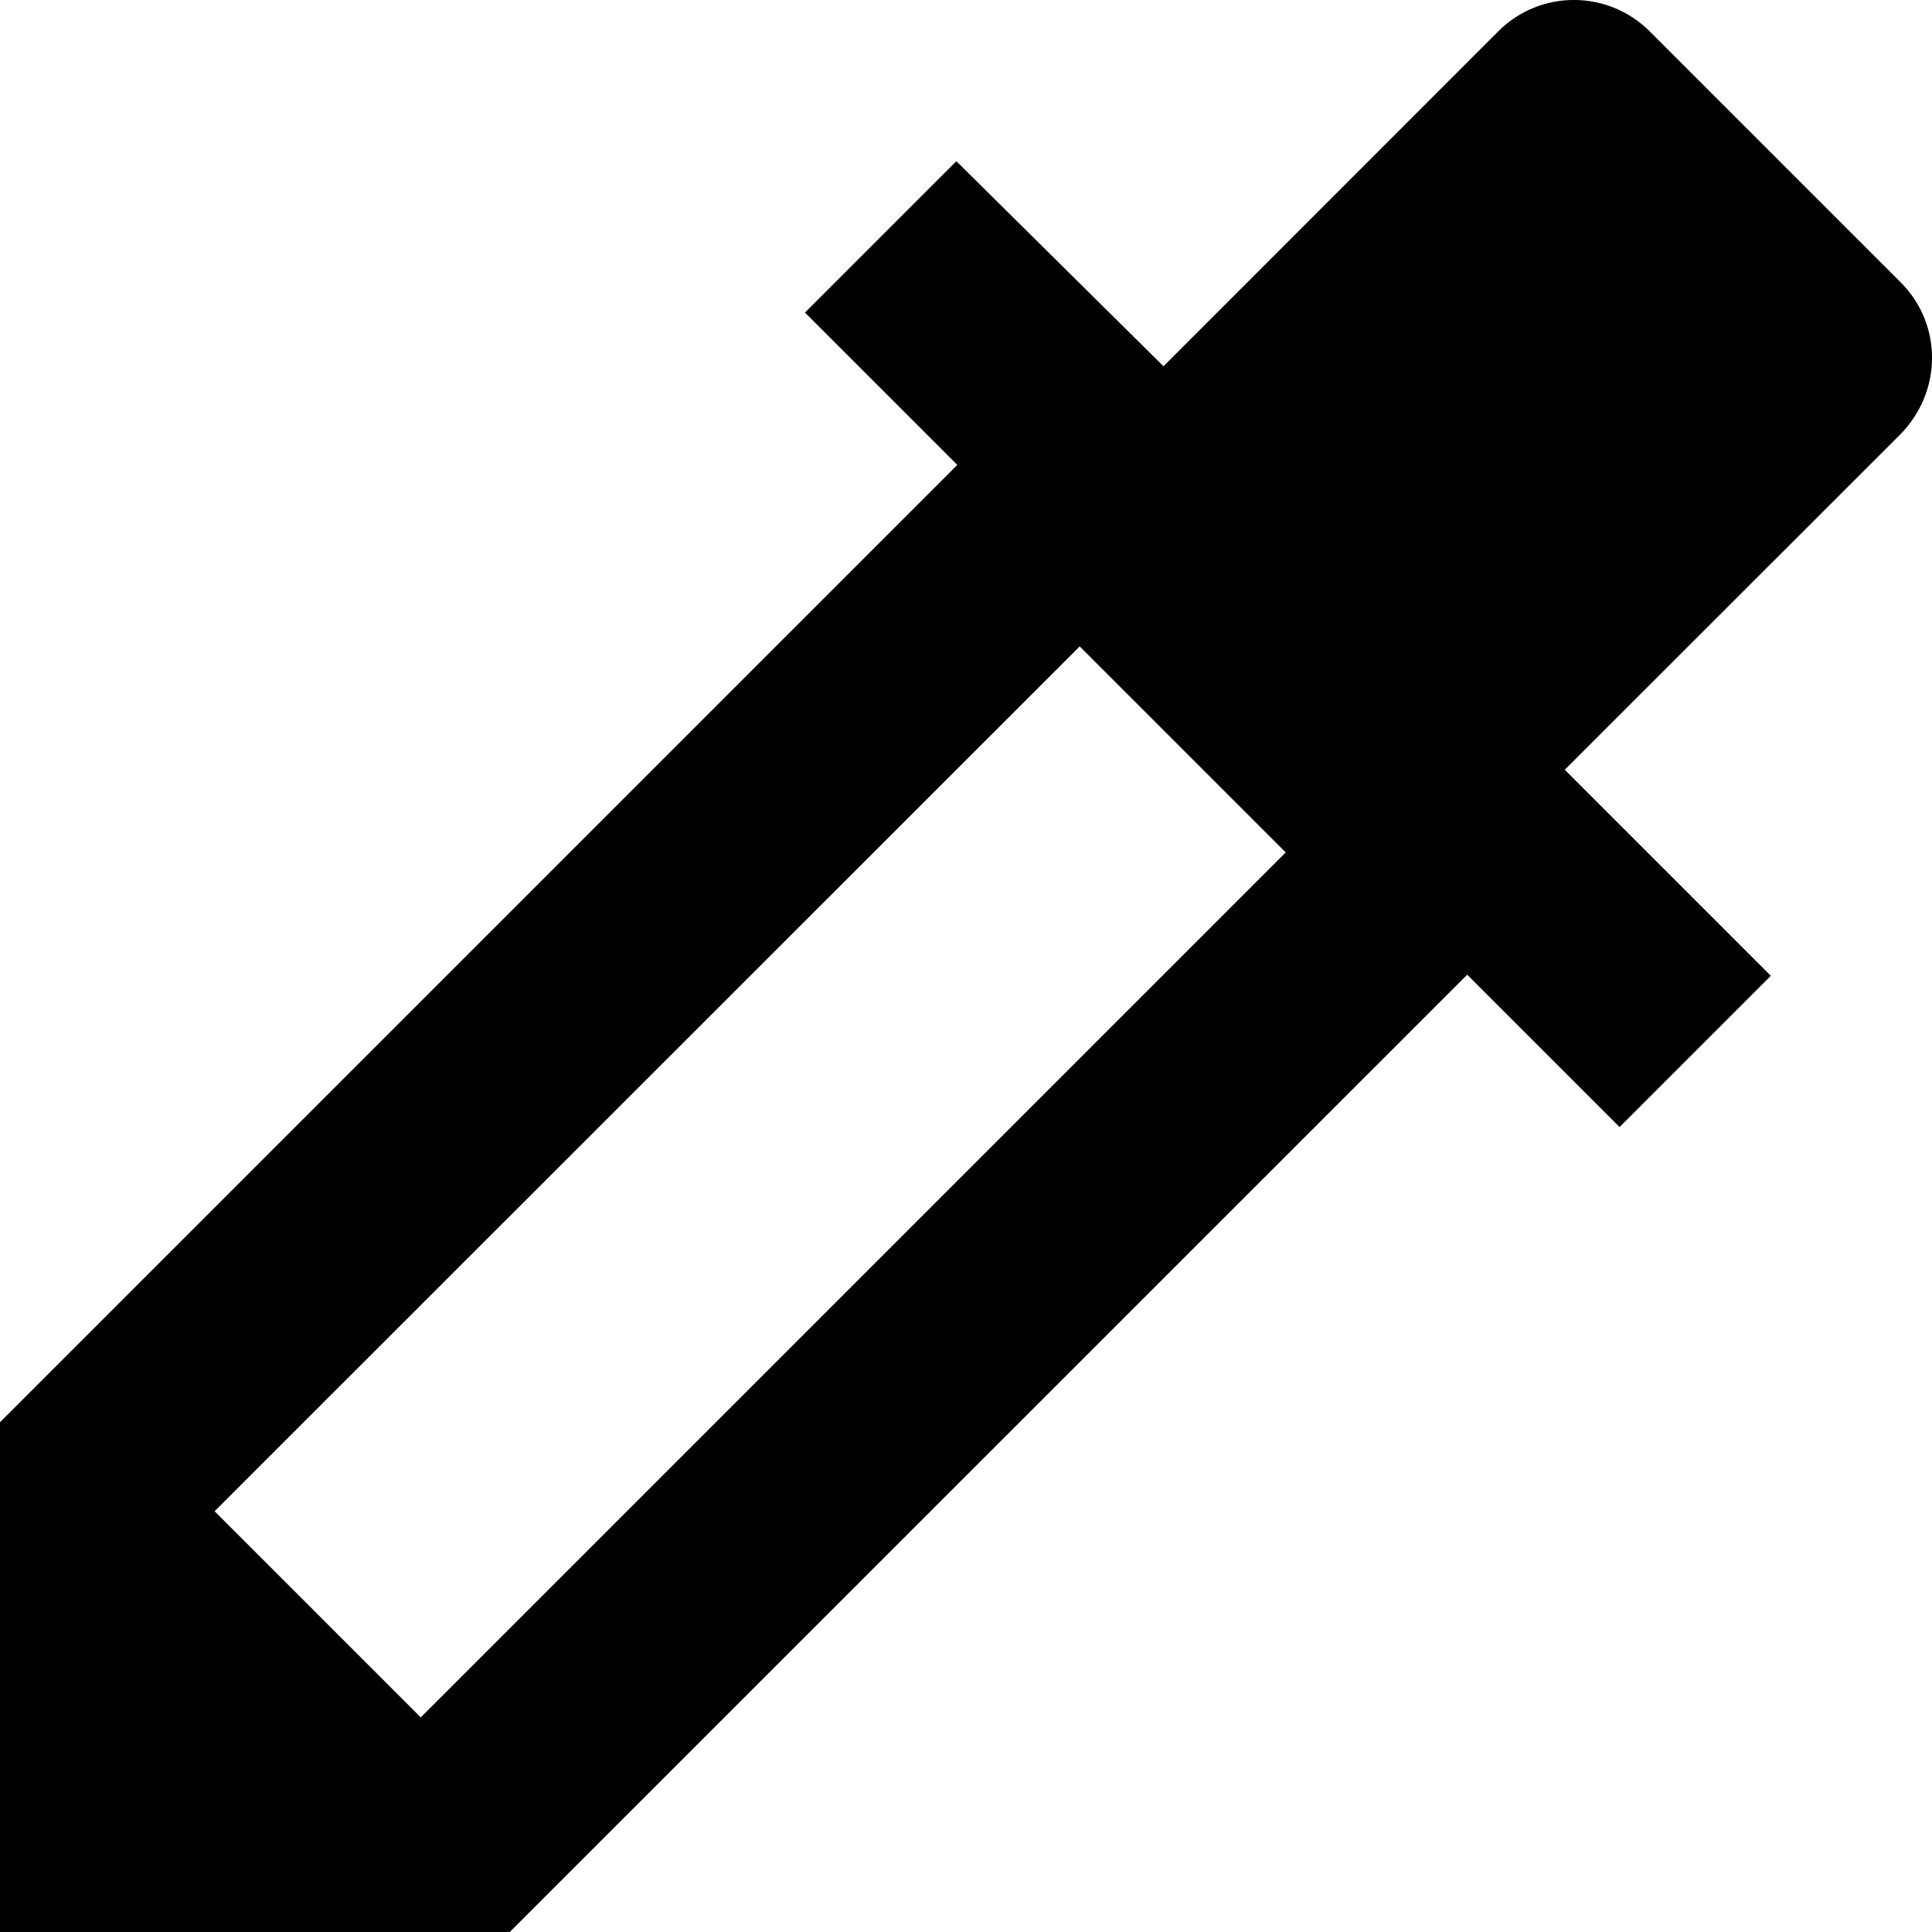
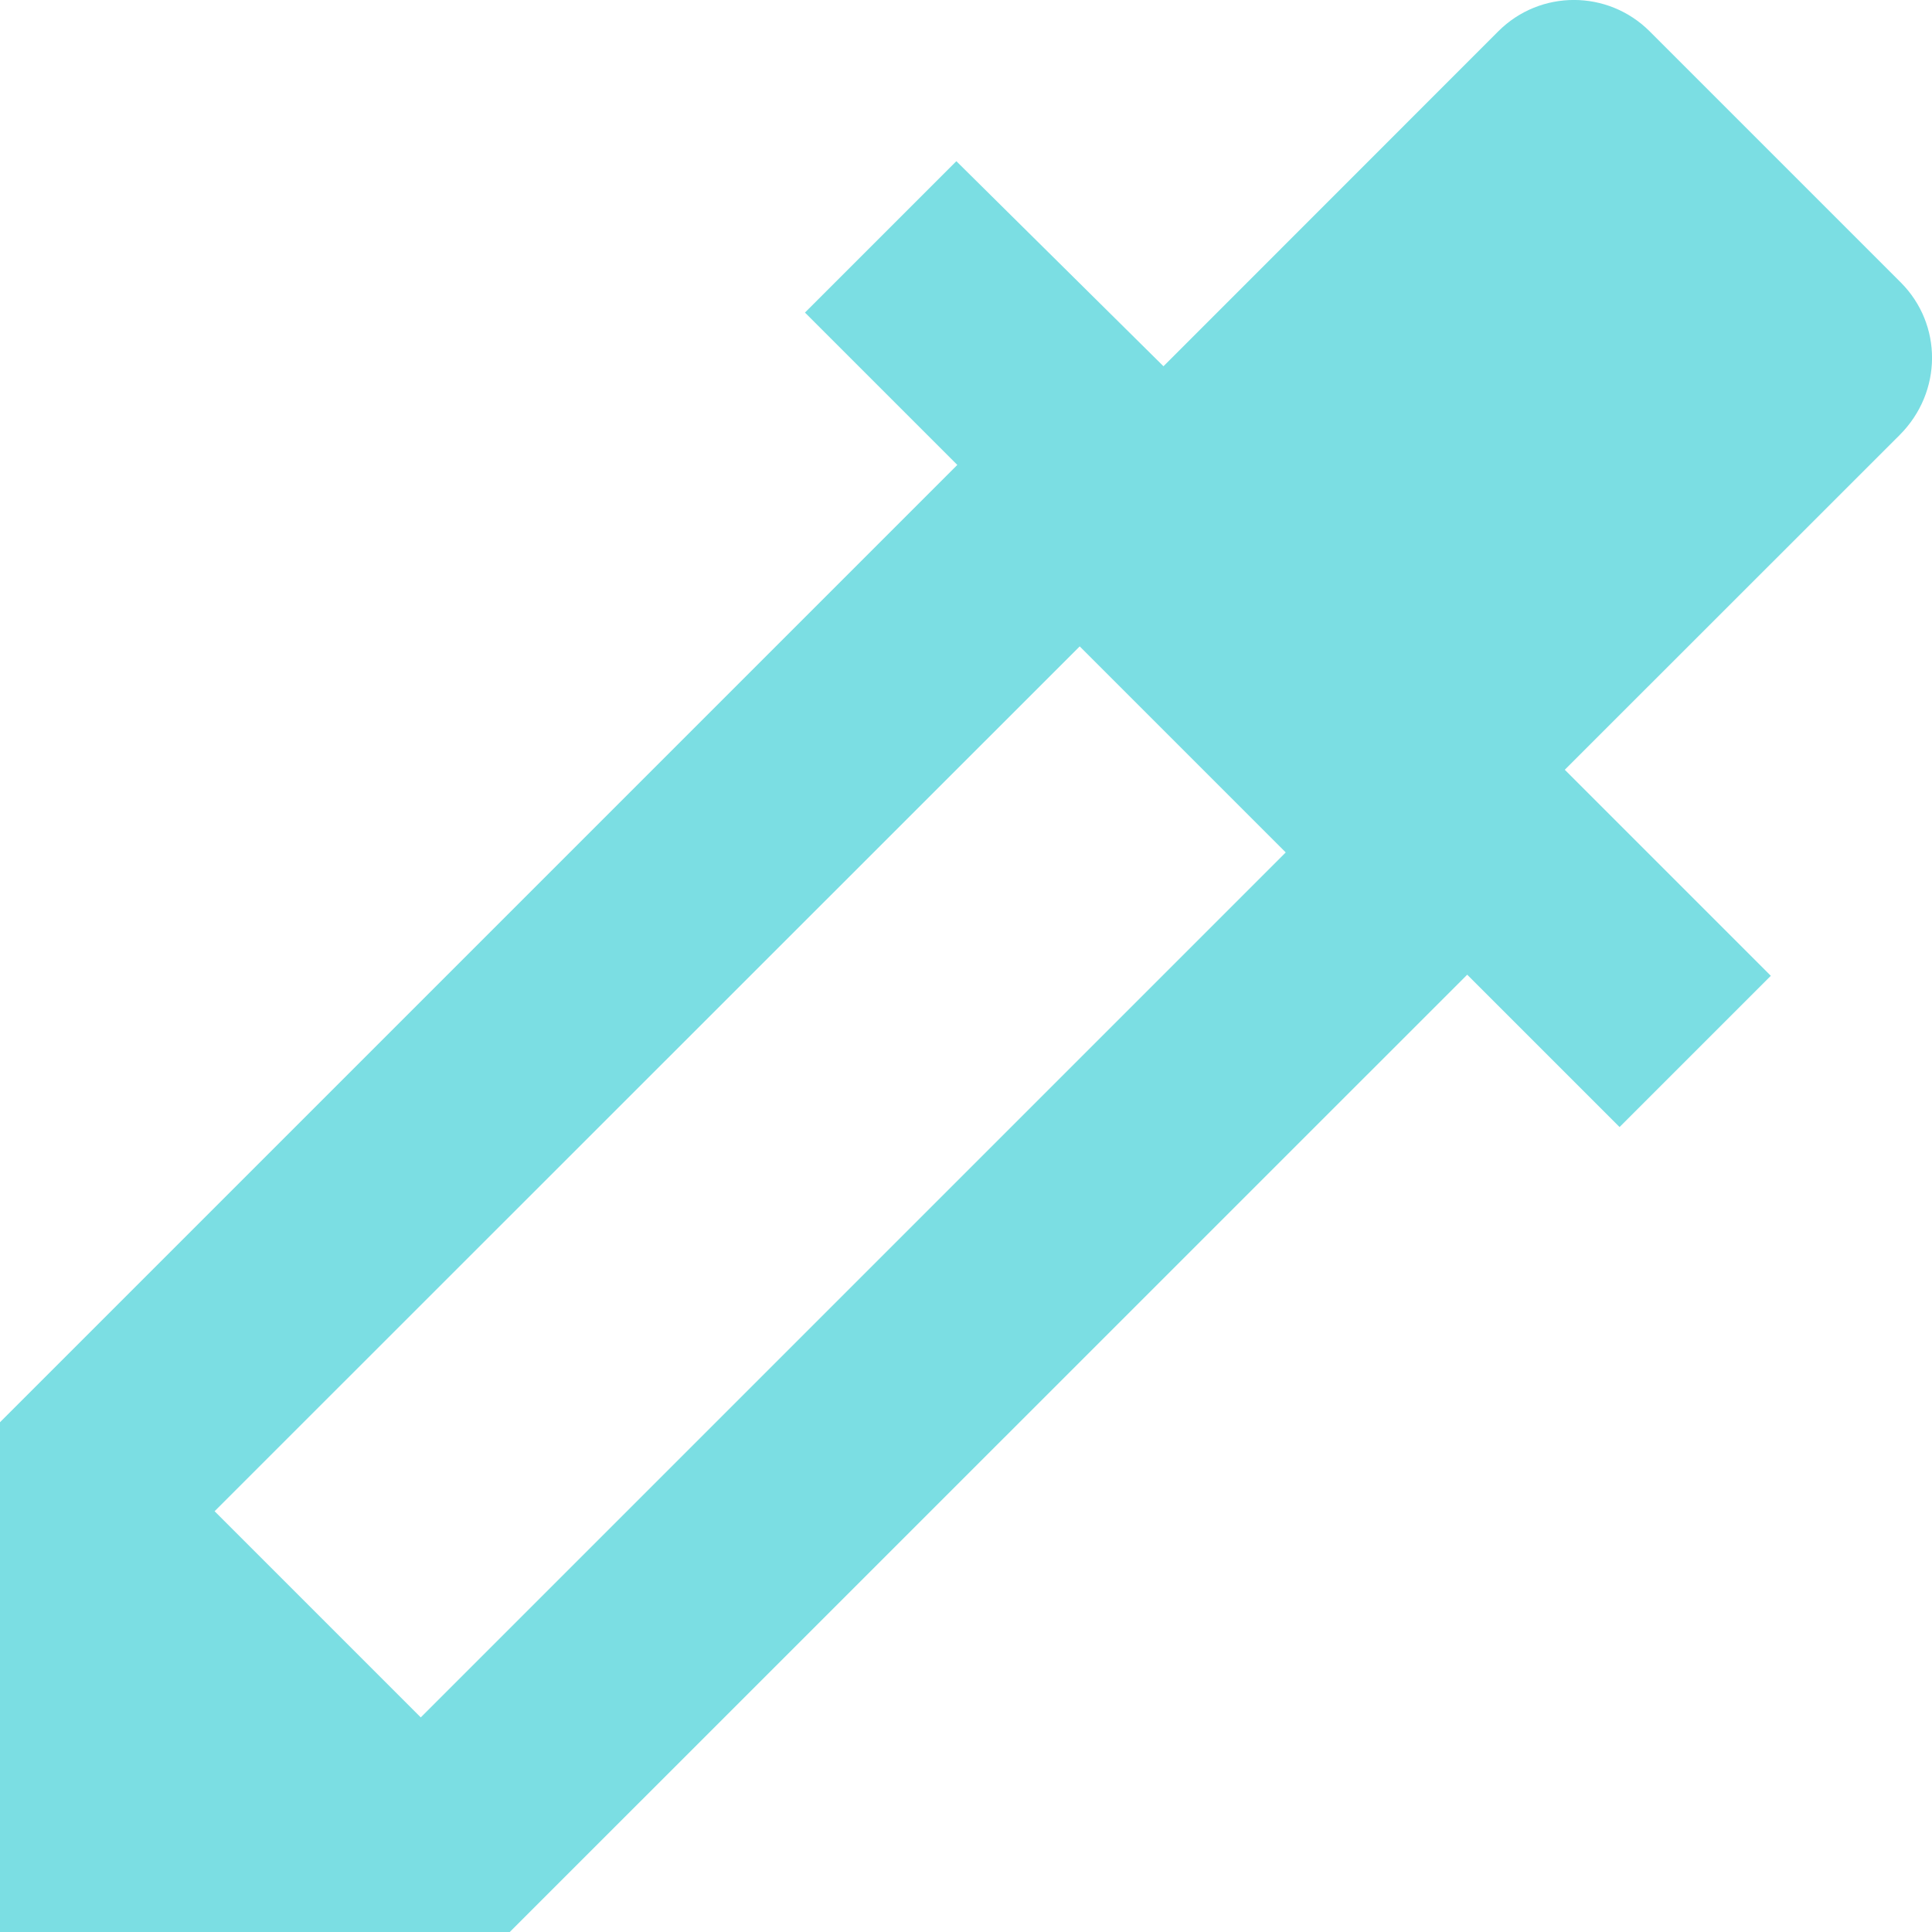
- <svg xmlns="http://www.w3.org/2000/svg" width="1em" height="1em" viewBox="0 0 14 14" fill="currentColor">
+ <svg xmlns="http://www.w3.org/2000/svg" width="1em" height="1em" viewBox="0 0 14 14" fill="rgb(123 222 227)">
  <path d="M13.774 2.047L11.954 0.227C11.65 -0.076 11.16 -0.076 10.857 0.227L8.431 2.654L6.93 1.168L5.833 2.265L6.937 3.369L0 10.306V14H3.694L10.632 7.063L11.736 8.167L12.832 7.071L11.339 5.578L13.766 3.152C14.077 2.84 14.077 2.351 13.774 2.047V2.047ZM3.049 12.445L1.555 10.951L7.824 4.684L9.317 6.177L3.049 12.445Z" />
</svg>
